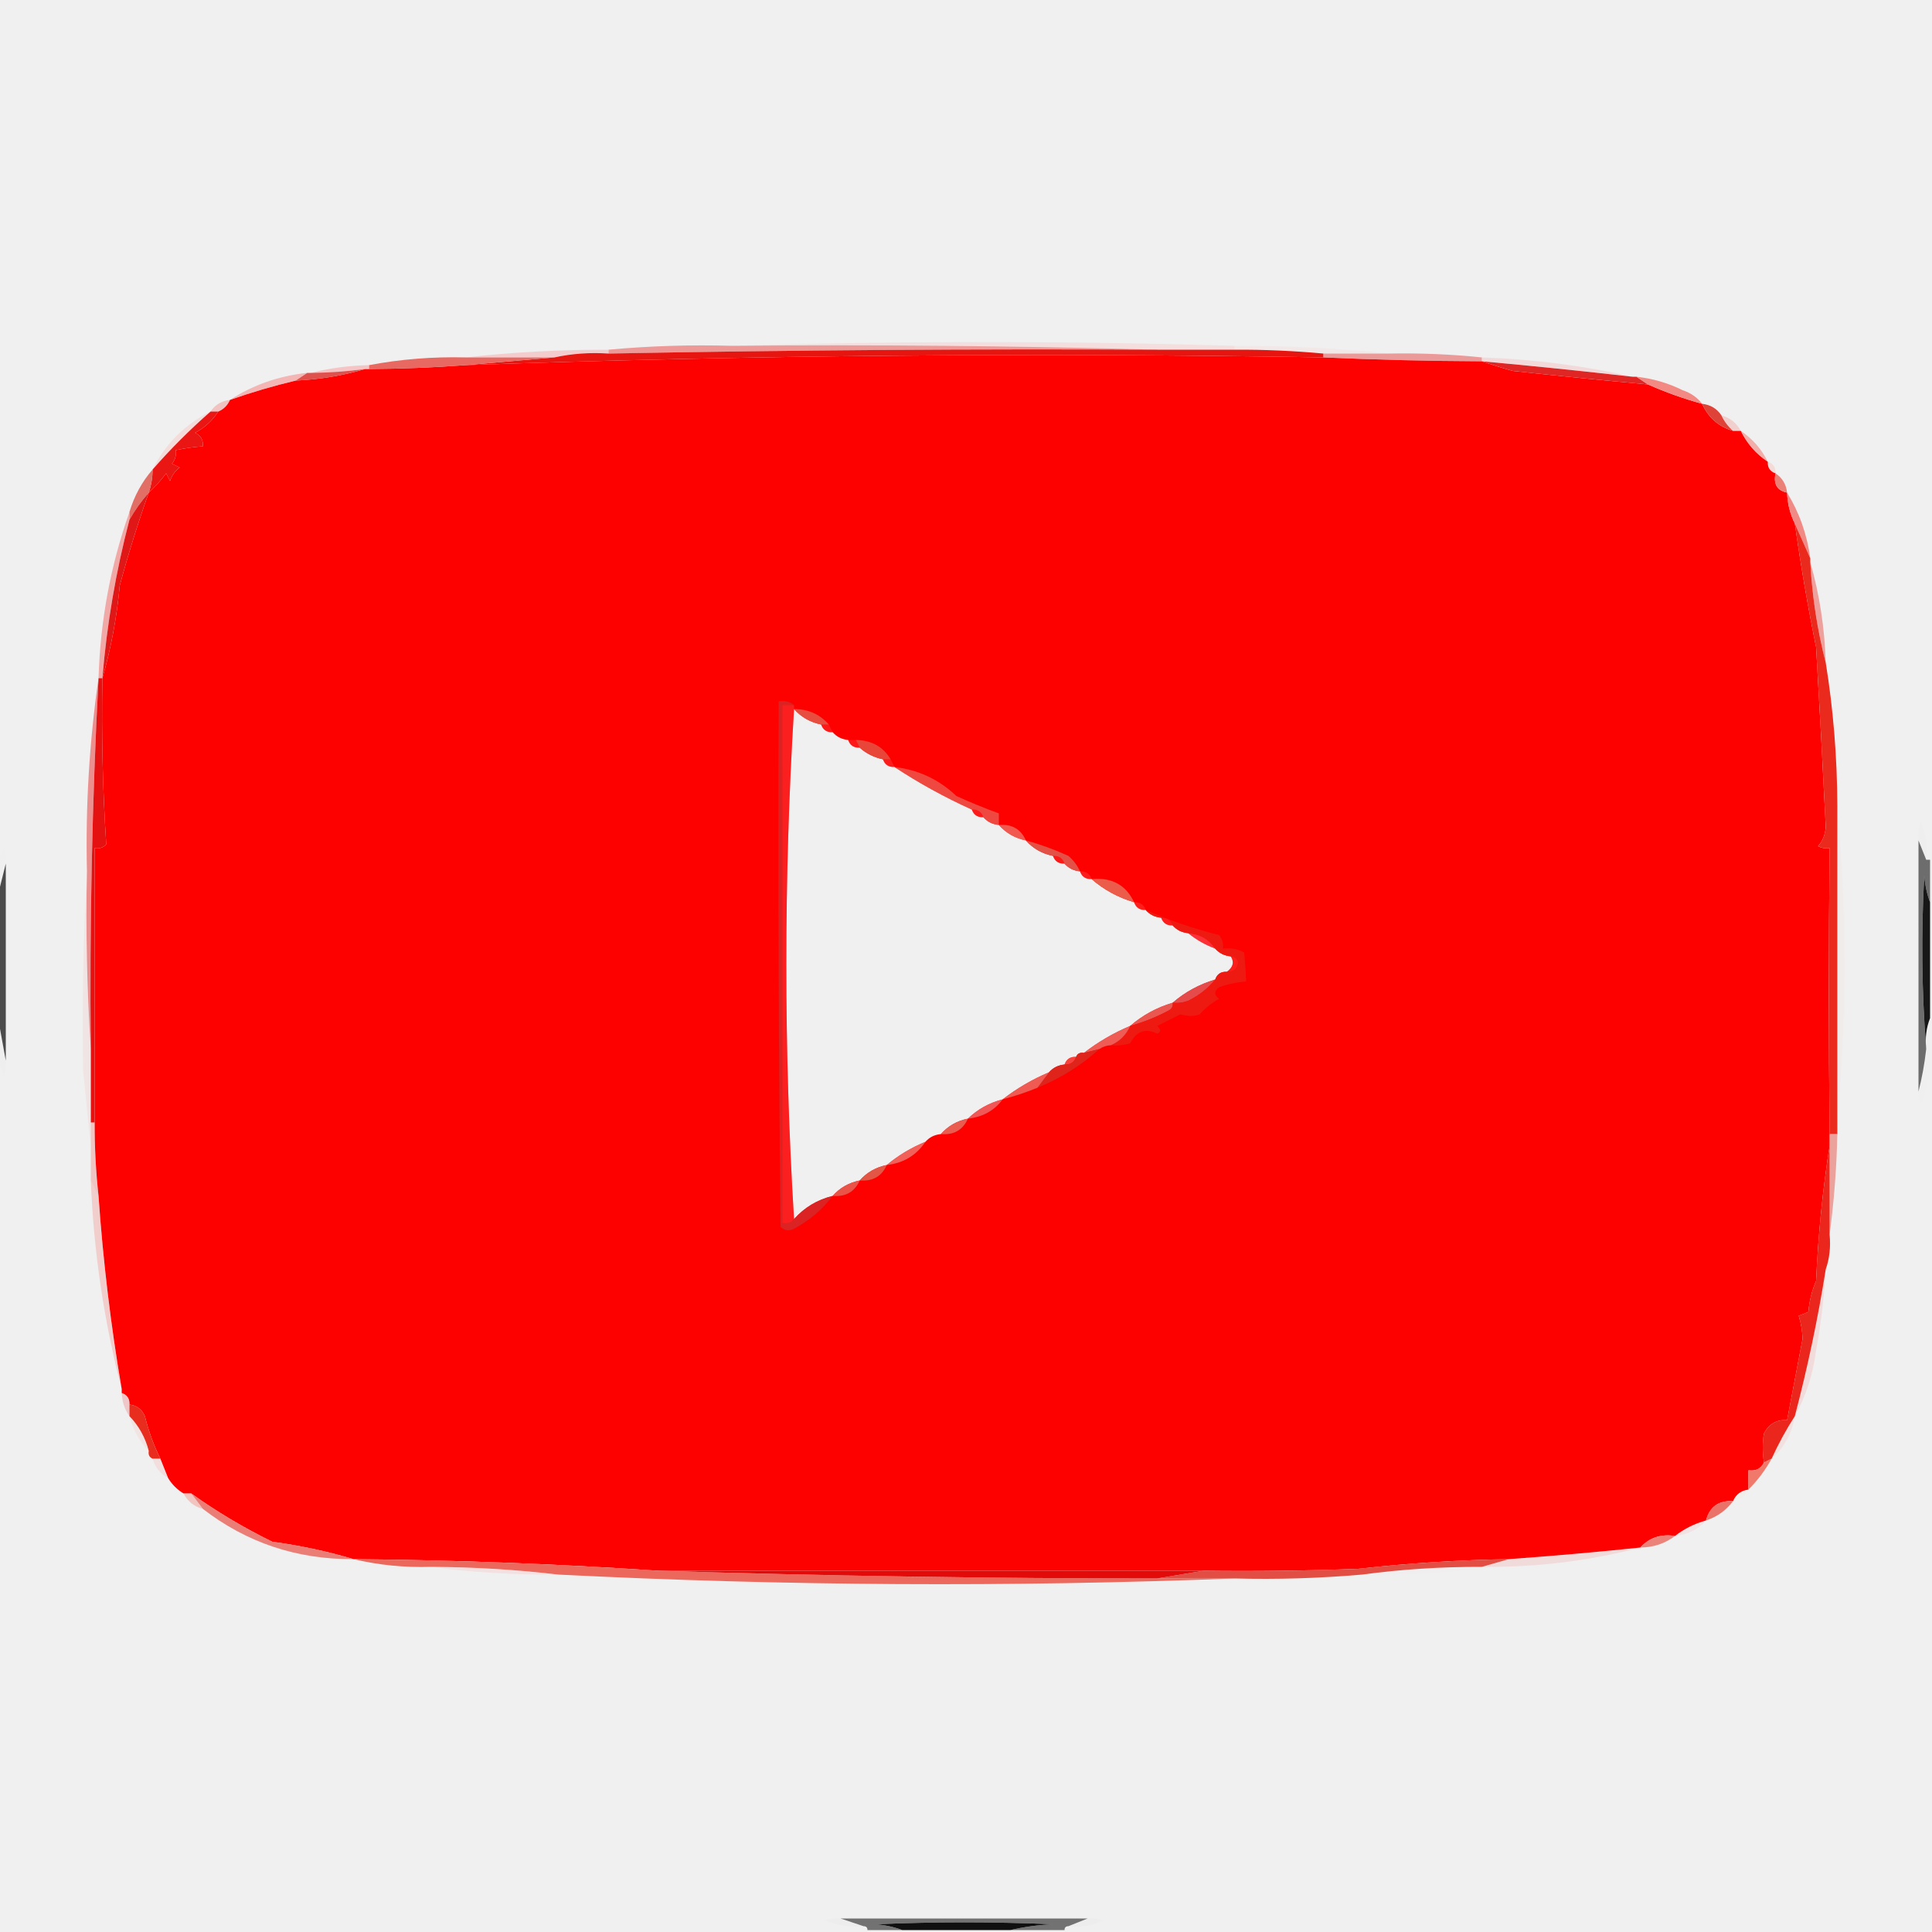
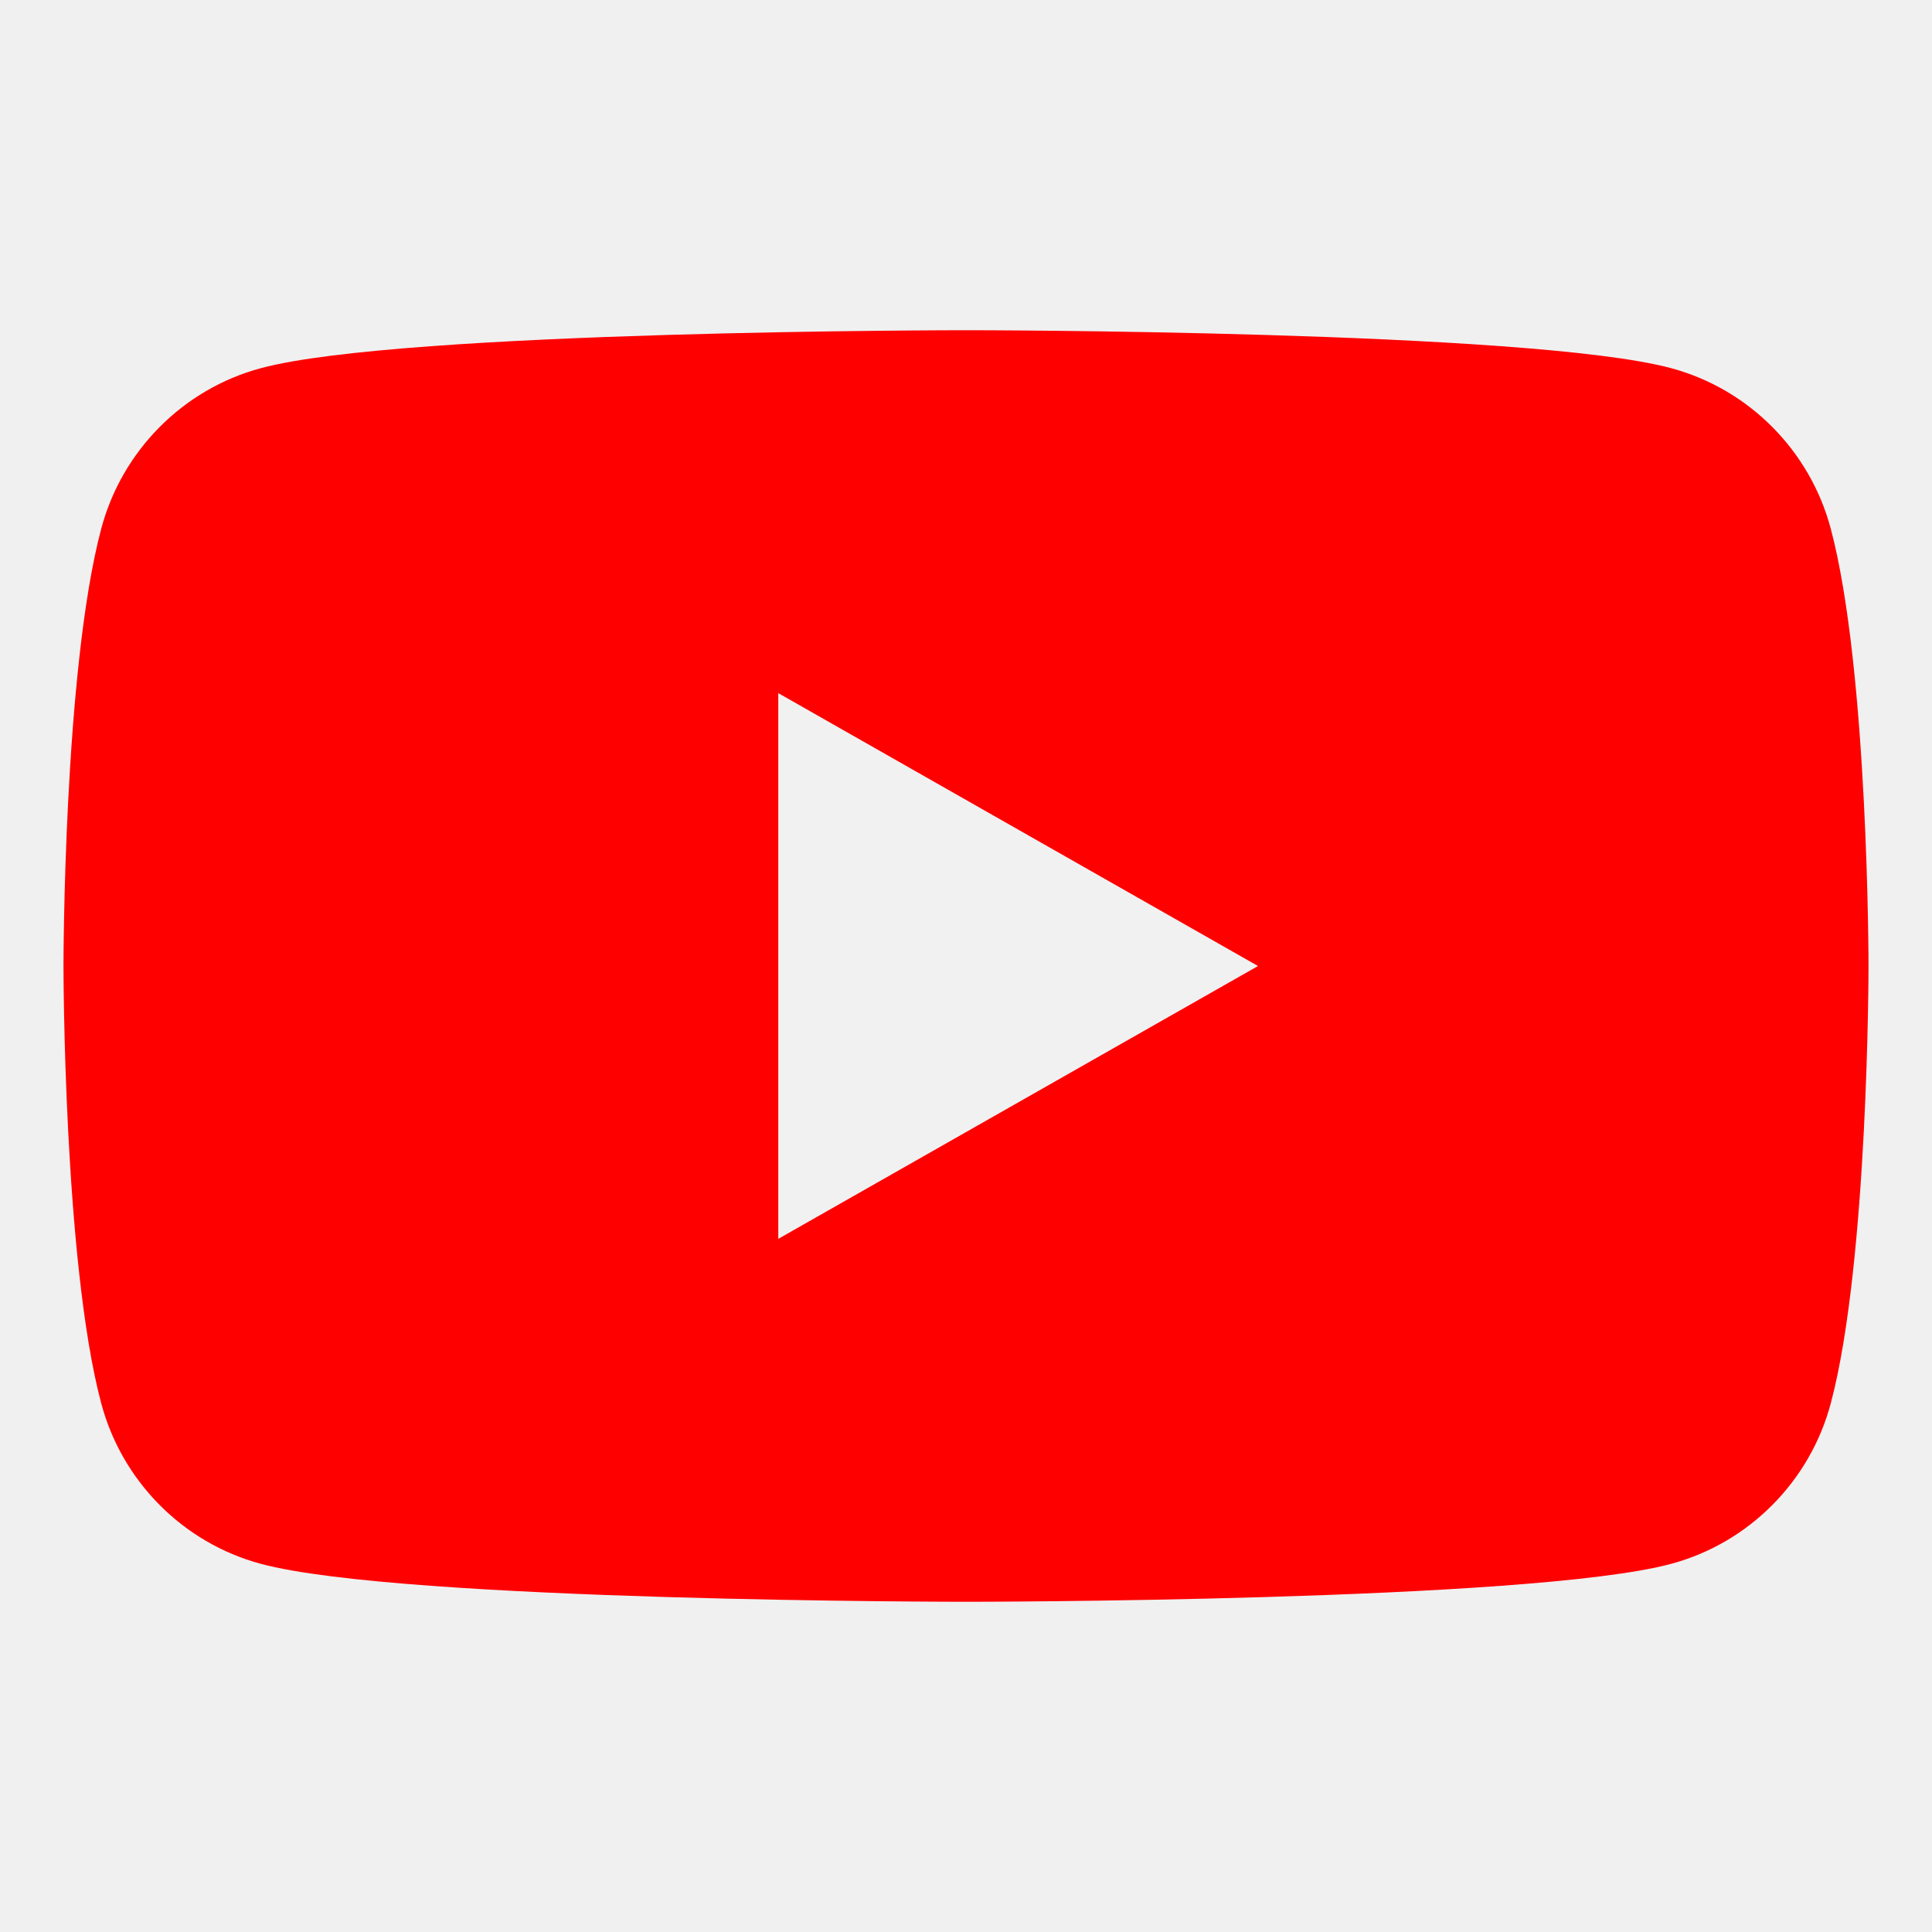
- <svg xmlns="http://www.w3.org/2000/svg" version="1.1" width="500px" height="500px" style="shape-rendering:geometricPrecision; text-rendering:geometricPrecision; image-rendering:optimizeQuality; fill-rule:evenodd; clip-rule:evenodd">
-   <g>
-     <path style="opacity:0.243" fill="#fda5a6" d="M 189.5,89.5 C 232.675,88.22 276.008,88.22 319.5,89.5C 319.5,89.833 319.5,90.167 319.5,90.5C 312.833,90.5 306.167,90.5 299.5,90.5C 263.004,89.501 226.337,89.168 189.5,89.5 Z" />
-   </g>
-   <g>
-     <path style="opacity:0.651" fill="#e96a68" d="M 189.5,89.5 C 226.337,89.168 263.004,89.501 299.5,90.5C 252.16,90.263 204.826,90.597 157.5,91.5C 157.5,91.167 157.5,90.833 157.5,90.5C 168.085,89.524 178.752,89.191 189.5,89.5 Z" />
-   </g>
-   <g>
-     <path style="opacity:0.139" fill="#fdb7b7" d="M 319.5,90.5 C 319.5,90.167 319.5,89.833 319.5,89.5C 333.024,89.445 346.357,90.112 359.5,91.5C 353.833,91.5 348.167,91.5 342.5,91.5C 334.854,90.793 327.187,90.46 319.5,90.5 Z" />
-   </g>
-   <g>
-     <path style="opacity:0.365" fill="#f99294" d="M 157.5,90.5 C 157.5,90.833 157.5,91.167 157.5,91.5C 152.637,91.18 147.97,91.514 143.5,92.5C 135.833,92.5 128.167,92.5 120.5,92.5C 132.643,91.141 144.976,90.475 157.5,90.5 Z" />
-   </g>
-   <g>
-     <path style="opacity:1" fill="#e71510" d="M 299.5,90.5 C 306.167,90.5 312.833,90.5 319.5,90.5C 327.187,90.46 334.854,90.793 342.5,91.5C 342.5,91.833 342.5,92.167 342.5,92.5C 268.556,91.239 194.556,91.905 120.5,94.5C 128.167,93.833 135.833,93.167 143.5,92.5C 147.97,91.514 152.637,91.18 157.5,91.5C 204.826,90.597 252.16,90.263 299.5,90.5 Z" />
-   </g>
-   <g>
-     <path style="opacity:1" fill="#fd0000" d="M 342.5,92.5 C 356.158,93.115 369.825,93.448 383.5,93.5C 386.023,94.384 388.69,95.218 391.5,96C 403.144,97.267 414.811,98.434 426.5,99.5C 431.004,101.5 435.671,103.167 440.5,104.5C 442.115,108.09 444.781,110.424 448.5,111.5C 449.167,111.5 449.833,111.5 450.5,111.5C 452.094,114.764 454.427,117.431 457.5,119.5C 457.427,121.027 458.094,122.027 459.5,122.5C 458.916,125.285 459.916,126.952 462.5,127.5C 462.584,130.327 463.25,132.994 464.5,135.5C 466.006,146.215 467.839,156.882 470,167.5C 470.907,182.999 471.741,198.499 472.5,214C 472.371,215.981 471.704,217.647 470.5,219C 471.448,219.483 472.448,219.649 473.5,219.5C 473.244,244.409 473.244,269.076 473.5,293.5C 473.5,294.5 473.5,295.5 473.5,296.5C 471.693,307.943 470.526,319.609 470,331.5C 468.908,334.044 468.241,336.711 468,339.5C 467.08,339.93 466.247,340.264 465.5,340.5C 466.095,342.44 466.428,344.44 466.5,346.5C 465.167,353.551 463.834,360.551 462.5,367.5C 459.763,367.37 457.763,368.536 456.5,371C 456.101,373.337 456.101,375.837 456.5,378.5C 455.713,380.104 454.38,380.771 452.5,380.5C 452.5,382.167 452.5,383.833 452.5,385.5C 450.596,385.738 449.262,386.738 448.5,388.5C 444.79,388.266 442.456,389.933 441.5,393.5C 438.515,394.326 435.849,395.659 433.5,397.5C 429.845,396.925 426.845,397.925 424.5,400.5C 413.181,401.689 401.848,402.689 390.5,403.5C 377.46,403.711 364.46,404.544 351.5,406C 338.171,406.5 324.837,406.667 311.5,406.5C 264.5,406.5 217.5,406.5 170.5,406.5C 144.238,404.731 117.904,403.731 91.5,403.5C 84.718,401.471 77.718,399.971 70.5,399C 63.073,395.376 56.073,391.209 49.5,386.5C 48.833,386.5 48.167,386.5 47.5,386.5C 45.833,385.5 44.5,384.167 43.5,382.5C 42.833,380.833 42.167,379.167 41.5,377.5C 39.778,374.004 38.445,370.337 37.5,366.5C 36.717,364.712 35.384,363.712 33.5,363.5C 33.573,361.973 32.906,360.973 31.5,360.5C 31.5,360.167 31.5,359.833 31.5,359.5C 28.674,343.033 26.674,326.366 25.5,309.5C 24.81,303.19 24.476,296.857 24.5,290.5C 24.5,266.833 24.5,243.167 24.5,219.5C 25.675,219.719 26.675,219.386 27.5,218.5C 26.576,204.431 26.242,190.098 26.5,175.5C 28.735,167.774 30.235,159.774 31,151.5C 33.182,143.436 35.682,135.436 38.5,127.5C 40.083,126.064 41.583,124.398 43,122.5C 43.333,123.167 43.667,123.833 44,124.5C 44.465,123.069 45.299,121.903 46.5,121C 45.833,120.667 45.167,120.333 44.5,120C 45.337,118.989 45.67,117.822 45.5,116.5C 47.806,116.007 50.139,115.674 52.5,115.5C 52.64,113.876 51.973,112.71 50.5,112C 52.996,110.669 54.996,108.836 56.5,106.5C 57.9,105.9 58.9,104.9 59.5,103.5C 65.093,101.534 70.76,99.867 76.5,98.5C 82.763,98.214 88.763,97.214 94.5,95.5C 94.833,95.5 95.167,95.5 95.5,95.5C 103.848,95.457 112.181,95.124 120.5,94.5C 194.556,91.905 268.556,91.239 342.5,92.5 Z M 205.5,183.5 C 207.336,185.588 209.669,186.921 212.5,187.5C 212.973,188.906 213.973,189.573 215.5,189.5C 216.514,190.674 217.847,191.34 219.5,191.5C 219.973,192.906 220.973,193.573 222.5,193.5C 224.181,195.008 226.181,196.008 228.5,196.5C 228.973,197.906 229.973,198.573 231.5,198.5C 237.838,202.671 244.504,206.337 251.5,209.5C 251.973,210.906 252.973,211.573 254.5,211.5C 255.514,212.674 256.847,213.34 258.5,213.5C 260.336,215.588 262.669,216.921 265.5,217.5C 267.336,219.588 269.669,220.921 272.5,221.5C 272.973,222.906 273.973,223.573 275.5,223.5C 276.514,224.674 277.847,225.34 279.5,225.5C 279.973,226.906 280.973,227.573 282.5,227.5C 285.678,230.258 289.345,232.258 293.5,233.5C 293.973,234.906 294.973,235.573 296.5,235.5C 297.514,236.674 298.847,237.34 300.5,237.5C 300.973,238.906 301.973,239.573 303.5,239.5C 304.514,240.674 305.847,241.34 307.5,241.5C 309.566,243.199 311.9,244.532 314.5,245.5C 315.514,246.674 316.847,247.34 318.5,247.5C 319.471,248.962 319.138,250.295 317.5,251.5C 315.973,251.427 314.973,252.094 314.5,253.5C 310.345,254.742 306.678,256.742 303.5,259.5C 299.345,260.742 295.678,262.742 292.5,265.5C 288.164,267.332 284.164,269.665 280.5,272.5C 279.508,272.328 278.842,272.662 278.5,273.5C 276.973,273.427 275.973,274.094 275.5,275.5C 273.847,275.66 272.514,276.326 271.5,277.5C 267.164,279.332 263.164,281.665 259.5,284.5C 256.008,285.41 253.008,287.076 250.5,289.5C 247.669,290.079 245.336,291.412 243.5,293.5C 241.847,293.66 240.514,294.326 239.5,295.5C 235.827,297 232.494,299 229.5,301.5C 226.669,302.079 224.336,303.412 222.5,305.5C 219.669,306.079 217.336,307.412 215.5,309.5C 211.495,310.498 208.161,312.498 205.5,315.5C 204.167,293.844 203.5,271.844 203.5,249.5C 203.5,227.156 204.167,205.156 205.5,183.5 Z" />
-   </g>
-   <g>
-     <path style="opacity:0.631" fill="#e76865" d="M 342.5,92.5 C 342.5,92.167 342.5,91.833 342.5,91.5C 348.167,91.5 353.833,91.5 359.5,91.5C 367.529,91.344 375.529,91.677 383.5,92.5C 383.5,92.833 383.5,93.167 383.5,93.5C 369.825,93.448 356.158,93.115 342.5,92.5 Z" />
-   </g>
-   <g>
-     <path style="opacity:0.91" fill="#e75b52" d="M 120.5,92.5 C 128.167,92.5 135.833,92.5 143.5,92.5C 135.833,93.167 128.167,93.833 120.5,94.5C 112.181,95.124 103.848,95.457 95.5,95.5C 95.5,95.167 95.5,94.833 95.5,94.5C 103.616,92.957 111.95,92.29 120.5,92.5 Z" />
-   </g>
-   <g>
-     <path style="opacity:0.502" fill="#fa9999" d="M 95.5,94.5 C 95.5,94.833 95.5,95.167 95.5,95.5C 95.167,95.5 94.833,95.5 94.5,95.5C 89.859,96.127 85.192,96.46 80.5,96.5C 85.29,95.275 90.29,94.608 95.5,94.5 Z" />
-   </g>
-   <g>
-     <path style="opacity:1" fill="#df2624" d="M 383.5,93.5 C 396.516,94.687 409.516,96.02 422.5,97.5C 422.833,97.5 423.167,97.5 423.5,97.5C 424.5,98.167 425.5,98.833 426.5,99.5C 414.811,98.434 403.144,97.267 391.5,96C 388.69,95.218 386.023,94.384 383.5,93.5 Z" />
-   </g>
-   <g>
-     <path style="opacity:0.282" fill="#fba2a2" d="M 383.5,93.5 C 383.5,93.167 383.5,92.833 383.5,92.5C 396.793,92.953 409.793,94.62 422.5,97.5C 409.516,96.02 396.516,94.687 383.5,93.5 Z" />
-   </g>
-   <g>
-     <path style="opacity:0.867" fill="#dc3834" d="M 94.5,95.5 C 88.763,97.214 82.763,98.214 76.5,98.5C 77.5,97.833 78.5,97.167 79.5,96.5C 79.833,96.5 80.167,96.5 80.5,96.5C 85.192,96.46 89.859,96.127 94.5,95.5 Z" />
-   </g>
-   <g>
-     <path style="opacity:0.58" fill="#f48b8a" d="M 79.5,96.5 C 78.5,97.167 77.5,97.833 76.5,98.5C 70.76,99.867 65.093,101.534 59.5,103.5C 65.495,99.611 72.162,97.278 79.5,96.5 Z" />
-   </g>
-   <g>
-     <path style="opacity:0.973" fill="#f28680" d="M 423.5,97.5 C 427.693,97.953 431.693,99.119 435.5,101C 437.584,101.697 439.251,102.864 440.5,104.5C 435.671,103.167 431.004,101.5 426.5,99.5C 425.5,98.833 424.5,98.167 423.5,97.5 Z" />
-   </g>
-   <g>
-     <path style="opacity:0.412" fill="#f0847b" d="M 59.5,103.5 C 58.9,104.9 57.9,105.9 56.5,106.5C 55.833,106.5 55.167,106.5 54.5,106.5C 55.659,104.75 57.326,103.75 59.5,103.5 Z" />
-   </g>
-   <g>
-     <path style="opacity:1" fill="#df4236" d="M 440.5,104.5 C 442.674,104.75 444.341,105.75 445.5,107.5C 446.211,109.03 447.211,110.363 448.5,111.5C 444.781,110.424 442.115,108.09 440.5,104.5 Z" />
-   </g>
-   <g>
-     <path style="opacity:0.353" fill="#f1948d" d="M 445.5,107.5 C 447.754,108.124 449.421,109.457 450.5,111.5C 449.833,111.5 449.167,111.5 448.5,111.5C 447.211,110.363 446.211,109.03 445.5,107.5 Z" />
-   </g>
-   <g>
-     <path style="opacity:0.259" fill="#faa29b" d="M 54.5,106.5 C 49.167,111.167 44.167,116.167 39.5,121.5C 42.833,114.833 47.833,109.833 54.5,106.5 Z" />
-   </g>
-   <g>
-     <path style="opacity:1" fill="#ea1613" d="M 54.5,106.5 C 55.167,106.5 55.833,106.5 56.5,106.5C 54.996,108.836 52.996,110.669 50.5,112C 51.973,112.71 52.64,113.876 52.5,115.5C 50.139,115.674 47.806,116.007 45.5,116.5C 45.67,117.822 45.337,118.989 44.5,120C 45.167,120.333 45.833,120.667 46.5,121C 45.299,121.903 44.465,123.069 44,124.5C 43.667,123.833 43.333,123.167 43,122.5C 41.583,124.398 40.083,126.064 38.5,127.5C 39.15,125.565 39.483,123.565 39.5,121.5C 44.167,116.167 49.167,111.167 54.5,106.5 Z" />
-   </g>
-   <g>
-     <path style="opacity:0.647" fill="#f48983" d="M 450.5,111.5 C 453.573,113.569 455.906,116.236 457.5,119.5C 454.427,117.431 452.094,114.764 450.5,111.5 Z" />
-   </g>
-   <g>
-     <path style="opacity:0.247" fill="#fa9a8a" d="M 457.5,119.5 C 458.906,119.973 459.573,120.973 459.5,122.5C 458.094,122.027 457.427,121.027 457.5,119.5 Z" />
-   </g>
-   <g>
-     <path style="opacity:0.816" fill="#ea685b" d="M 459.5,122.5 C 461.25,123.659 462.25,125.326 462.5,127.5C 459.916,126.952 458.916,125.285 459.5,122.5 Z" />
-   </g>
-   <g>
-     <path style="opacity:0.871" fill="#df5c51" d="M 39.5,121.5 C 39.483,123.565 39.15,125.565 38.5,127.5C 36.588,129.657 34.921,131.991 33.5,134.5C 33.5,133.833 33.5,133.167 33.5,132.5C 34.742,128.345 36.742,124.678 39.5,121.5 Z" />
-   </g>
-   <g>
-     <path style="opacity:0.855" fill="#f17873" d="M 462.5,127.5 C 465.668,132.667 467.668,138.334 468.5,144.5C 467.167,141.5 465.833,138.5 464.5,135.5C 463.25,132.994 462.584,130.327 462.5,127.5 Z" />
-   </g>
-   <g>
-     <path style="opacity:0.69" fill="#f28988" d="M 33.5,132.5 C 33.5,133.167 33.5,133.833 33.5,134.5C 29.986,147.917 27.653,161.583 26.5,175.5C 26.167,175.5 25.833,175.5 25.5,175.5C 25.953,160.626 28.619,146.292 33.5,132.5 Z" />
-   </g>
-   <g>
-     <path style="opacity:1" fill="#e01717" d="M 38.5,127.5 C 35.682,135.436 33.182,143.436 31,151.5C 30.235,159.774 28.735,167.774 26.5,175.5C 27.653,161.583 29.986,147.917 33.5,134.5C 34.921,131.991 36.588,129.657 38.5,127.5 Z" />
-   </g>
-   <g>
-     <path style="opacity:0.659" fill="#eb7670" d="M 468.5,145.5 C 470.894,153.873 472.227,162.54 472.5,171.5C 470.322,163.091 468.989,154.424 468.5,145.5 Z" />
-   </g>
-   <g>
-     <path style="opacity:0.843" fill="#e25c4c" d="M 205.5,183.5 C 209.165,183.502 212.165,184.835 214.5,187.5C 213.833,187.5 213.167,187.5 212.5,187.5C 209.669,186.921 207.336,185.588 205.5,183.5 Z" />
-   </g>
-   <g>
-     <path style="opacity:0.129" fill="#fdc0b6" d="M 212.5,187.5 C 213.167,187.5 213.833,187.5 214.5,187.5C 214.833,188.167 215.167,188.833 215.5,189.5C 213.973,189.573 212.973,188.906 212.5,187.5 Z" />
-   </g>
-   <g>
-     <path style="opacity:0.725" fill="#e96c69" d="M 25.5,175.5 C 23.834,207.473 23.167,239.473 23.5,271.5C 22.504,256.342 22.171,241.009 22.5,225.5C 22.109,208.769 23.109,192.102 25.5,175.5 Z" />
-   </g>
-   <g>
-     <path style="opacity:0.125" fill="#ffbab7" d="M 219.5,191.5 C 220.167,191.5 220.833,191.5 221.5,191.5C 221.833,192.167 222.167,192.833 222.5,193.5C 220.973,193.573 219.973,192.906 219.5,191.5 Z" />
-   </g>
-   <g>
-     <path style="opacity:1" fill="#e84638" d="M 221.5,191.5 C 225.544,191.568 228.544,193.234 230.5,196.5C 229.833,196.5 229.167,196.5 228.5,196.5C 226.181,196.008 224.181,195.008 222.5,193.5C 222.167,192.833 221.833,192.167 221.5,191.5 Z" />
-   </g>
-   <g>
-     <path style="opacity:0.165" fill="#fdaba9" d="M 228.5,196.5 C 229.167,196.5 229.833,196.5 230.5,196.5C 230.833,197.167 231.167,197.833 231.5,198.5C 229.973,198.573 228.973,197.906 228.5,196.5 Z" />
-   </g>
-   <g>
-     <path style="opacity:0.757" fill="#ea5f55" d="M 231.5,198.5 C 237.647,199.205 242.981,201.705 247.5,206C 251.15,207.656 254.816,209.156 258.5,210.5C 258.5,211.5 258.5,212.5 258.5,213.5C 256.847,213.34 255.514,212.674 254.5,211.5C 254.027,210.094 253.027,209.427 251.5,209.5C 244.504,206.337 237.838,202.671 231.5,198.5 Z" />
-   </g>
-   <g>
-     <path style="opacity:0.884" fill="#d52726" d="M 205.5,182.5 C 204.5,182.5 203.5,182.5 202.5,182.5C 202.5,227.167 202.5,271.833 202.5,316.5C 203.791,316.737 204.791,316.404 205.5,315.5C 208.161,312.498 211.495,310.498 215.5,309.5C 212.868,313.008 209.534,315.842 205.5,318C 204.216,318.684 203.049,318.517 202,317.5C 201.5,272.168 201.333,226.835 201.5,181.5C 203.099,181.232 204.432,181.566 205.5,182.5 Z" />
-   </g>
-   <g>
-     <path style="opacity:0.149" fill="#fdafac" d="M 251.5,209.5 C 253.027,209.427 254.027,210.094 254.5,211.5C 252.973,211.573 251.973,210.906 251.5,209.5 Z" />
-   </g>
-   <g>
-     <path style="opacity:0.757" fill="#eb746a" d="M 258.5,213.5 C 261.857,213.216 264.191,214.549 265.5,217.5C 262.669,216.921 260.336,215.588 258.5,213.5 Z" />
-   </g>
-   <g>
-     <path style="opacity:0.063" fill="#d4d4d4" d="M 498.5,222.5 C 497.833,220.833 497.167,219.167 496.5,217.5C 496.34,215.801 496.506,214.134 497,212.5C 498.405,215.619 498.905,218.952 498.5,222.5 Z" />
-   </g>
-   <g>
-     <path style="opacity:1" fill="#e35046" d="M 265.5,217.5 C 269.203,218.508 272.87,219.842 276.5,221.5C 277.826,222.642 278.826,223.976 279.5,225.5C 277.847,225.34 276.514,224.674 275.5,223.5C 275.027,222.094 274.027,221.427 272.5,221.5C 269.669,220.921 267.336,219.588 265.5,217.5 Z" />
-   </g>
-   <g>
-     <path style="opacity:0.149" fill="#fba39c" d="M 272.5,221.5 C 274.027,221.427 275.027,222.094 275.5,223.5C 273.973,223.573 272.973,222.906 272.5,221.5 Z" />
-   </g>
-   <g>
-     <path style="opacity:0.746" fill="#414141" d="M 496.5,217.5 C 497.167,219.167 497.833,220.833 498.5,222.5C 498.833,222.5 499.167,222.5 499.5,222.5C 499.5,226.167 499.5,229.833 499.5,233.5C 498.686,231.369 498.186,229.036 498,226.5C 497.172,241.672 497.339,256.672 498.5,271.5C 498.069,275.337 497.402,279.003 496.5,282.5C 496.5,260.833 496.5,239.167 496.5,217.5 Z" />
-   </g>
-   <g>
-     <path style="opacity:0.047" fill="#dfdfdf" d="M 1.5,223.5 C 0.833,226.167 0.167,228.833 -0.5,231.5C -0.5,228.167 -0.5,224.833 -0.5,221.5C 0.222,221.082 0.722,220.416 1,219.5C 1.49,220.793 1.657,222.127 1.5,223.5 Z" />
-   </g>
-   <g>
-     <path style="opacity:0.169" fill="#fba6a3" d="M 279.5,225.5 C 281.027,225.427 282.027,226.094 282.5,227.5C 280.973,227.573 279.973,226.906 279.5,225.5 Z" />
-   </g>
-   <g>
-     <path style="opacity:0.238" fill="#fa8486" d="M 205.5,182.5 C 205.5,182.833 205.5,183.167 205.5,183.5C 204.167,205.156 203.5,227.156 203.5,249.5C 203.5,271.844 204.167,293.844 205.5,315.5C 204.791,316.404 203.791,316.737 202.5,316.5C 202.5,271.833 202.5,227.167 202.5,182.5C 203.5,182.5 204.5,182.5 205.5,182.5 Z" />
-   </g>
-   <g>
-     <path style="opacity:1" fill="#ec5c4b" d="M 282.5,227.5 C 287.732,227.018 291.399,229.018 293.5,233.5C 289.345,232.258 285.678,230.258 282.5,227.5 Z" />
-   </g>
-   <g>
-     <path style="opacity:0.991" fill="#151515" d="M 499.5,233.5 C 499.5,243.5 499.5,253.5 499.5,263.5C 498.527,265.948 498.194,268.615 498.5,271.5C 497.339,256.672 497.172,241.672 498,226.5C 498.186,229.036 498.686,231.369 499.5,233.5 Z" />
-   </g>
-   <g>
-     <path style="opacity:1" fill="#eb2a1e" d="M 464.5,135.5 C 465.833,138.5 467.167,141.5 468.5,144.5C 468.5,144.833 468.5,145.167 468.5,145.5C 468.989,154.424 470.322,163.091 472.5,171.5C 474.458,183.609 475.458,195.942 475.5,208.5C 475.5,235.833 475.5,263.167 475.5,290.5C 475.5,291.5 475.5,292.5 475.5,293.5C 474.833,293.5 474.167,293.5 473.5,293.5C 473.244,269.076 473.244,244.409 473.5,219.5C 472.448,219.649 471.448,219.483 470.5,219C 471.704,217.647 472.371,215.981 472.5,214C 471.741,198.499 470.907,182.999 470,167.5C 467.839,156.882 466.006,146.215 464.5,135.5 Z" />
-   </g>
-   <g>
-     <path style="opacity:0.153" fill="#febeac" d="M 293.5,233.5 C 295.027,233.427 296.027,234.094 296.5,235.5C 294.973,235.573 293.973,234.906 293.5,233.5 Z" />
-   </g>
-   <g>
-     <path style="opacity:0.161" fill="#ffb4b5" d="M 300.5,237.5 C 302.027,237.427 303.027,238.094 303.5,239.5C 301.973,239.573 300.973,238.906 300.5,237.5 Z" />
-   </g>
-   <g>
-     <path style="opacity:1" fill="#e51110" d="M 25.5,175.5 C 25.833,175.5 26.167,175.5 26.5,175.5C 26.242,190.098 26.576,204.431 27.5,218.5C 26.675,219.386 25.675,219.719 24.5,219.5C 24.5,243.167 24.5,266.833 24.5,290.5C 24.167,290.5 23.833,290.5 23.5,290.5C 23.5,284.167 23.5,277.833 23.5,271.5C 23.167,239.473 23.834,207.473 25.5,175.5 Z" />
-   </g>
-   <g>
-     <path style="opacity:0.147" fill="#f79ea1" d="M 22.5,225.5 C 22.171,241.009 22.504,256.342 23.5,271.5C 23.5,277.833 23.5,284.167 23.5,290.5C 23.5,292.5 23.5,294.5 23.5,296.5C 22.816,290.099 22.149,283.599 21.5,277C 21.213,259.784 21.546,242.617 22.5,225.5 Z" />
-   </g>
-   <g>
-     <path style="opacity:0.373" fill="#f78394" d="M 307.5,241.5 C 310.546,241.725 312.879,243.058 314.5,245.5C 311.9,244.532 309.566,243.199 307.5,241.5 Z" />
-   </g>
-   <g>
-     <path style="opacity:0.812" fill="#252525" d="M 1.5,223.5 C 1.5,240.5 1.5,257.5 1.5,274.5C 0.833,270.833 0.167,267.167 -0.5,263.5C -0.5,252.833 -0.5,242.167 -0.5,231.5C 0.167,228.833 0.833,226.167 1.5,223.5 Z" />
-   </g>
-   <g>
-     <path style="opacity:0.184" fill="#fba28d" d="M 318.5,247.5 C 319.497,247.47 320.164,247.97 320.5,249C 320.252,250.749 319.252,251.582 317.5,251.5C 319.138,250.295 319.471,248.962 318.5,247.5 Z" />
-   </g>
-   <g>
-     <path style="opacity:0.918" fill="#e35150" d="M 314.5,253.5 C 312.669,255.776 310.336,257.609 307.5,259C 306.207,259.49 304.873,259.657 303.5,259.5C 306.678,256.742 310.345,254.742 314.5,253.5 Z" />
-   </g>
-   <g>
-     <path style="opacity:0.812" fill="#e56b63" d="M 303.5,259.5 C 303.631,260.376 303.298,261.043 302.5,261.5C 299.268,263.223 295.935,264.556 292.5,265.5C 295.678,262.742 299.345,260.742 303.5,259.5 Z" />
-   </g>
-   <g>
-     <path style="opacity:1" fill="#ee1a12" d="M 296.5,235.5 C 302.498,238.142 308.832,240.308 315.5,242C 316.337,243.011 316.67,244.178 316.5,245.5C 318.467,245.261 320.301,245.594 322,246.5C 322.254,249.195 322.421,251.695 322.5,254C 320.1,254.186 317.766,254.686 315.5,255.5C 314.167,256.5 314.167,257.5 315.5,258.5C 313.565,259.563 311.899,260.897 310.5,262.5C 309.031,263.064 307.365,263.064 305.5,262.5C 303.5,263.5 301.5,264.5 299.5,265.5C 300.506,266.396 300.506,267.062 299.5,267.5C 296.42,266.034 294.086,266.867 292.5,270C 290.866,270.494 289.199,270.66 287.5,270.5C 289.79,269.51 291.456,267.843 292.5,265.5C 295.935,264.556 299.268,263.223 302.5,261.5C 303.298,261.043 303.631,260.376 303.5,259.5C 304.873,259.657 306.207,259.49 307.5,259C 310.336,257.609 312.669,255.776 314.5,253.5C 314.973,252.094 315.973,251.427 317.5,251.5C 319.252,251.582 320.252,250.749 320.5,249C 320.164,247.97 319.497,247.47 318.5,247.5C 316.847,247.34 315.514,246.674 314.5,245.5C 312.879,243.058 310.546,241.725 307.5,241.5C 305.847,241.34 304.514,240.674 303.5,239.5C 303.027,238.094 302.027,237.427 300.5,237.5C 298.847,237.34 297.514,236.674 296.5,235.5 Z" />
-   </g>
-   <g>
-     <path style="opacity:0.82" fill="#ec6f68" d="M 292.5,265.5 C 291.456,267.843 289.79,269.51 287.5,270.5C 286.391,270.557 285.391,270.89 284.5,271.5C 283.167,271.833 281.833,272.167 280.5,272.5C 284.164,269.665 288.164,267.332 292.5,265.5 Z" />
-   </g>
-   <g>
-     <path style="opacity:0.059" fill="#cecece" d="M -0.5,263.5 C 0.167,267.167 0.833,270.833 1.5,274.5C 1.657,275.873 1.49,277.207 1,278.5C 0.768,277.263 0.268,276.263 -0.5,275.5C -0.5,271.5 -0.5,267.5 -0.5,263.5 Z" />
-   </g>
-   <g>
-     <path style="opacity:0.05" fill="#d3d3d3" d="M 499.5,263.5 C 499.5,268.167 499.5,272.833 499.5,277.5C 498.686,279.631 498.186,281.964 498,284.5C 497.667,284.833 497.333,285.167 497,285.5C 496.517,284.552 496.351,283.552 496.5,282.5C 497.402,279.003 498.069,275.337 498.5,271.5C 498.194,268.615 498.527,265.948 499.5,263.5 Z" />
-   </g>
-   <g>
-     <path style="opacity:0.439" fill="#f19387" d="M 278.5,273.5 C 278.027,274.906 277.027,275.573 275.5,275.5C 275.973,274.094 276.973,273.427 278.5,273.5 Z" />
-   </g>
-   <g>
-     <path style="opacity:1" fill="#df241b" d="M 284.5,271.5 C 279.807,275.738 274.474,279.071 268.5,281.5C 269.5,280.167 270.5,278.833 271.5,277.5C 272.514,276.326 273.847,275.66 275.5,275.5C 277.027,275.573 278.027,274.906 278.5,273.5C 278.842,272.662 279.508,272.328 280.5,272.5C 281.833,272.167 283.167,271.833 284.5,271.5 Z" />
-   </g>
-   <g>
-     <path style="opacity:0.066" fill="#f6afad" d="M 475.5,208.5 C 478.019,235.836 478.019,263.169 475.5,290.5C 475.5,263.167 475.5,235.833 475.5,208.5 Z" />
-   </g>
-   <g>
-     <path style="opacity:0.82" fill="#eb6f64" d="M 271.5,277.5 C 270.5,278.833 269.5,280.167 268.5,281.5C 265.574,282.698 262.574,283.698 259.5,284.5C 263.164,281.665 267.164,279.332 271.5,277.5 Z" />
-   </g>
-   <g>
-     <path style="opacity:0.784" fill="#eb706f" d="M 259.5,284.5 C 257.349,287.415 254.349,289.082 250.5,289.5C 253.008,287.076 256.008,285.41 259.5,284.5 Z" />
-   </g>
-   <g>
-     <path style="opacity:0.937" fill="#e96155" d="M 250.5,289.5 C 249.191,292.451 246.857,293.784 243.5,293.5C 245.336,291.412 247.669,290.079 250.5,289.5 Z" />
-   </g>
-   <g>
-     <path style="opacity:0.306" fill="#ed615a" d="M 23.5,290.5 C 23.833,290.5 24.167,290.5 24.5,290.5C 24.476,296.857 24.81,303.19 25.5,309.5C 24.833,308.167 24.167,306.833 23.5,305.5C 23.5,302.5 23.5,299.5 23.5,296.5C 23.5,294.5 23.5,292.5 23.5,290.5 Z" />
-   </g>
-   <g>
-     <path style="opacity:0.816" fill="#ee776d" d="M 239.5,295.5 C 237.127,299.023 233.794,301.023 229.5,301.5C 232.494,299 235.827,297 239.5,295.5 Z" />
-   </g>
-   <g>
-     <path style="opacity:0.71" fill="#e88179" d="M 473.5,293.5 C 474.167,293.5 474.833,293.5 475.5,293.5C 475.311,302.352 474.645,311.019 473.5,319.5C 473.5,311.833 473.5,304.167 473.5,296.5C 473.5,295.5 473.5,294.5 473.5,293.5 Z" />
-   </g>
-   <g>
-     <path style="opacity:0.898" fill="#e0604d" d="M 229.5,301.5 C 228.191,304.451 225.857,305.784 222.5,305.5C 224.336,303.412 226.669,302.079 229.5,301.5 Z" />
-   </g>
-   <g>
-     <path style="opacity:0.914" fill="#e85b4f" d="M 222.5,305.5 C 221.191,308.451 218.857,309.784 215.5,309.5C 217.336,307.412 219.669,306.079 222.5,305.5 Z" />
-   </g>
-   <g>
-     <path style="opacity:0.345" fill="#f28b87" d="M 23.5,305.5 C 24.167,306.833 24.833,308.167 25.5,309.5C 26.674,326.366 28.674,343.033 31.5,359.5C 26.907,341.928 24.241,323.928 23.5,305.5 Z" />
-   </g>
-   <g>
-     <path style="opacity:0.212" fill="#f59190" d="M 472.5,328.5 C 472.104,335.544 471.271,342.544 470,349.5C 469.221,355.624 467.388,361.291 464.5,366.5C 467.825,353.851 470.492,341.185 472.5,328.5 Z" />
-   </g>
-   <g>
-     <path style="opacity:0.424" fill="#f19092" d="M 31.5,360.5 C 32.906,360.973 33.573,361.973 33.5,363.5C 33.5,364.5 33.5,365.5 33.5,366.5C 32.262,364.786 31.595,362.786 31.5,360.5 Z" />
-   </g>
-   <g>
-     <path style="opacity:1" fill="#e82d1f" d="M 33.5,363.5 C 35.384,363.712 36.717,364.712 37.5,366.5C 38.445,370.337 39.778,374.004 41.5,377.5C 40.833,377.5 40.167,377.5 39.5,377.5C 38.662,377.158 38.328,376.492 38.5,375.5C 37.59,372.008 35.924,369.008 33.5,366.5C 33.5,365.5 33.5,364.5 33.5,363.5 Z" />
-   </g>
-   <g>
-     <path style="opacity:1" fill="#eb261c" d="M 473.5,296.5 C 473.5,304.167 473.5,311.833 473.5,319.5C 473.81,322.713 473.477,325.713 472.5,328.5C 470.492,341.185 467.825,353.851 464.5,366.5C 462.25,369.999 460.25,373.665 458.5,377.5C 457.833,377.833 457.167,378.167 456.5,378.5C 456.101,375.837 456.101,373.337 456.5,371C 457.763,368.536 459.763,367.37 462.5,367.5C 463.834,360.551 465.167,353.551 466.5,346.5C 466.428,344.44 466.095,342.44 465.5,340.5C 466.247,340.264 467.08,339.93 468,339.5C 468.241,336.711 468.908,334.044 470,331.5C 470.526,319.609 471.693,307.943 473.5,296.5 Z" />
-   </g>
-   <g>
-     <path style="opacity:0.161" fill="#f9a99a" d="M 33.5,366.5 C 35.924,369.008 37.59,372.008 38.5,375.5C 36.076,372.992 34.41,369.992 33.5,366.5 Z" />
-   </g>
-   <g>
-     <path style="opacity:0.161" fill="#f89897" d="M 464.5,366.5 C 463.786,370.933 461.786,374.6 458.5,377.5C 460.25,373.665 462.25,369.999 464.5,366.5 Z" />
-   </g>
-   <g>
-     <path style="opacity:0.227" fill="#faa49e" d="M 39.5,377.5 C 40.167,377.5 40.833,377.5 41.5,377.5C 42.167,379.167 42.833,380.833 43.5,382.5C 41.457,381.421 40.124,379.754 39.5,377.5 Z" />
-   </g>
-   <g>
-     <path style="opacity:0.961" fill="#f07567" d="M 458.5,377.5 C 456.878,380.455 454.878,383.122 452.5,385.5C 452.5,383.833 452.5,382.167 452.5,380.5C 454.38,380.771 455.713,380.104 456.5,378.5C 457.167,378.167 457.833,377.833 458.5,377.5 Z" />
-   </g>
-   <g>
-     <path style="opacity:0.486" fill="#f5968b" d="M 47.5,386.5 C 48.167,386.5 48.833,386.5 49.5,386.5C 50.5,387.833 51.5,389.167 52.5,390.5C 50.251,389.92 48.585,388.587 47.5,386.5 Z" />
-   </g>
-   <g>
-     <path style="opacity:0.071" fill="#ffc5ad" d="M 452.5,385.5 C 451.738,387.262 450.404,388.262 448.5,388.5C 449.262,386.738 450.596,385.738 452.5,385.5 Z" />
-   </g>
-   <g>
-     <path style="opacity:0.925" fill="#e9685d" d="M 448.5,388.5 C 446.704,390.9 444.37,392.567 441.5,393.5C 442.456,389.933 444.79,388.266 448.5,388.5 Z" />
-   </g>
-   <g>
-     <path style="opacity:0.851" fill="#e96a62" d="M 49.5,386.5 C 56.073,391.209 63.073,395.376 70.5,399C 77.718,399.971 84.718,401.471 91.5,403.5C 76.873,403.604 63.873,399.271 52.5,390.5C 51.5,389.167 50.5,387.833 49.5,386.5 Z" />
-   </g>
-   <g>
-     <path style="opacity:0.141" fill="#fb9798" d="M 441.5,393.5 C 439.421,395.873 436.754,397.206 433.5,397.5C 435.849,395.659 438.515,394.326 441.5,393.5 Z" />
-   </g>
-   <g>
-     <path style="opacity:0.875" fill="#eb746a" d="M 433.5,397.5 C 430.916,399.472 427.916,400.472 424.5,400.5C 426.845,397.925 429.845,396.925 433.5,397.5 Z" />
-   </g>
-   <g>
-     <path style="opacity:0.216" fill="#f38e8c" d="M 424.5,400.5 C 412.181,403.736 399.514,405.403 386.5,405.5C 385.5,405.5 384.5,405.5 383.5,405.5C 385.833,404.833 388.167,404.167 390.5,403.5C 401.848,402.689 413.181,401.689 424.5,400.5 Z" />
-   </g>
-   <g>
-     <path style="opacity:1" fill="#ec675c" d="M 91.5,403.5 C 117.904,403.731 144.238,404.731 170.5,406.5C 213.327,407.841 256.327,408.508 299.5,408.5C 306.167,408.5 312.833,408.5 319.5,408.5C 261.306,410.777 202.973,410.444 144.5,407.5C 133.689,406.217 122.689,405.55 111.5,405.5C 104.604,405.706 97.937,405.039 91.5,403.5 Z" />
-   </g>
-   <g>
-     <path style="opacity:0.965" fill="#e1483d" d="M 390.5,403.5 C 388.167,404.167 385.833,404.833 383.5,405.5C 372.971,405.47 362.638,406.137 352.5,407.5C 341.551,408.455 330.551,408.789 319.5,408.5C 312.833,408.5 306.167,408.5 299.5,408.5C 303.5,407.833 307.5,407.167 311.5,406.5C 324.837,406.667 338.171,406.5 351.5,406C 364.46,404.544 377.46,403.711 390.5,403.5 Z" />
-   </g>
-   <g>
-     <path style="opacity:0.243" fill="#fcabb1" d="M 111.5,405.5 C 122.689,405.55 133.689,406.217 144.5,407.5C 133.302,407.601 122.302,406.934 111.5,405.5 Z" />
-   </g>
-   <g>
-     <path style="opacity:1" fill="#e30b09" d="M 170.5,406.5 C 217.5,406.5 264.5,406.5 311.5,406.5C 307.5,407.167 303.5,407.833 299.5,408.5C 256.327,408.508 213.327,407.841 170.5,406.5 Z" />
-   </g>
-   <g>
-     <path style="opacity:0.031" fill="#fdbfba" d="M 383.5,405.5 C 384.5,405.5 385.5,405.5 386.5,405.5C 375.366,406.964 364.032,407.631 352.5,407.5C 362.638,406.137 372.971,405.47 383.5,405.5 Z" />
-   </g>
-   <g>
-     <path style="opacity:0.769" fill="#4c4c4c" d="M 217.5,496.5 C 238.833,496.5 260.167,496.5 281.5,496.5C 279.833,497.167 278.167,497.833 276.5,498.5C 275.833,498.5 275.5,498.833 275.5,499.5C 270.833,499.5 266.167,499.5 261.5,499.5C 264.977,498.677 268.644,498.177 272.5,498C 257.167,497.333 241.833,497.333 226.5,498C 229.036,498.186 231.369,498.686 233.5,499.5C 230.5,499.5 227.5,499.5 224.5,499.5C 224.5,498.833 224.167,498.5 223.5,498.5C 221.5,497.833 219.5,497.167 217.5,496.5 Z" />
-   </g>
-   <g>
-     <path style="opacity:0.073" fill="#c5c5c5" d="M 217.5,496.5 C 219.5,497.167 221.5,497.833 223.5,498.5C 220.022,498.816 216.688,498.316 213.5,497C 214.793,496.51 216.127,496.343 217.5,496.5 Z" />
-   </g>
-   <g>
-     <path style="opacity:0.997" fill="#101010" d="M 261.5,499.5 C 252.167,499.5 242.833,499.5 233.5,499.5C 231.369,498.686 229.036,498.186 226.5,498C 241.833,497.333 257.167,497.333 272.5,498C 268.644,498.177 264.977,498.677 261.5,499.5 Z" />
-   </g>
-   <g>
-     <path style="opacity:0.092" fill="#d4d4d4" d="M 281.5,496.5 C 282.873,496.343 284.207,496.51 285.5,497C 282.722,498.392 279.722,498.892 276.5,498.5C 278.167,497.833 279.833,497.167 281.5,496.5 Z" />
+ <svg xmlns="http://www.w3.org/2000/svg" width="800px" height="800px" viewBox="0 0 100 100" version="1.1" xml:space="preserve">
+   <style type="text/css">
+ 	.st0{fill:#FFFFFF;}
+ 	.st1{fill:#F5BB41;}
+ 	.st2{fill:#2167D1;}
+ 	.st3{fill:#3D84F3;}
+ 	.st4{fill:#4CA853;}
+ 	.st5{fill:#398039;}
+ 	.st6{fill:#D74F3F;}
+ 	.st7{fill:#D43C89;}
+ 	.st8{fill:#B2005F;}
+ 	.st9{fill:none;stroke:#000000;stroke-width:3;stroke-linecap:round;stroke-linejoin:round;stroke-miterlimit:10;}
+ 	
+ 		.st10{fill-rule:evenodd;clip-rule:evenodd;fill:none;stroke:#000000;stroke-width:3;stroke-linecap:round;stroke-linejoin:round;stroke-miterlimit:10;}
+ 	
+ 		.st11{fill-rule:evenodd;clip-rule:evenodd;fill:none;stroke:#040404;stroke-width:3;stroke-linecap:round;stroke-linejoin:round;stroke-miterlimit:10;}
+ 	.st12{fill-rule:evenodd;clip-rule:evenodd;}
+ 	.st13{fill-rule:evenodd;clip-rule:evenodd;fill:#040404;}
+ 	.st14{fill:url(#SVGID_1_);}
+ 	.st15{fill:url(#SVGID_2_);}
+ 	.st16{fill:url(#SVGID_3_);}
+ 	.st17{fill:url(#SVGID_4_);}
+ 	.st18{fill:url(#SVGID_5_);}
+ 	.st19{fill:url(#SVGID_6_);}
+ 	.st20{fill:url(#SVGID_7_);}
+ 	.st21{fill:url(#SVGID_8_);}
+ 	.st22{fill:url(#SVGID_9_);}
+ 	.st23{fill:url(#SVGID_10_);}
+ 	.st24{fill:url(#SVGID_11_);}
+ 	.st25{fill:url(#SVGID_12_);}
+ 	.st26{fill:url(#SVGID_13_);}
+ 	.st27{fill:url(#SVGID_14_);}
+ 	.st28{fill:url(#SVGID_15_);}
+ 	.st29{fill:url(#SVGID_16_);}
+ 	.st30{fill:url(#SVGID_17_);}
+ 	.st31{fill:url(#SVGID_18_);}
+ 	.st32{fill:url(#SVGID_19_);}
+ 	.st33{fill:url(#SVGID_20_);}
+ 	.st34{fill:url(#SVGID_21_);}
+ 	.st35{fill:url(#SVGID_22_);}
+ 	.st36{fill:url(#SVGID_23_);}
+ 	.st37{fill:url(#SVGID_24_);}
+ 	.st38{fill:url(#SVGID_25_);}
+ 	.st39{fill:url(#SVGID_26_);}
+ 	.st40{fill:url(#SVGID_27_);}
+ 	.st41{fill:url(#SVGID_28_);}
+ 	.st42{fill:url(#SVGID_29_);}
+ 	.st43{fill:url(#SVGID_30_);}
+ 	.st44{fill:url(#SVGID_31_);}
+ 	.st45{fill:url(#SVGID_32_);}
+ 	.st46{fill:url(#SVGID_33_);}
+ 	.st47{fill:url(#SVGID_34_);}
+ 	.st48{fill:url(#SVGID_35_);}
+ 	.st49{fill:url(#SVGID_36_);}
+ 	.st50{fill:url(#SVGID_37_);}
+ 	.st51{fill:url(#SVGID_38_);}
+ 	.st52{fill:url(#SVGID_39_);}
+ 	.st53{fill:url(#SVGID_40_);}
+ 	.st54{fill:url(#SVGID_41_);}
+ 	.st55{fill:url(#SVGID_42_);}
+ 	.st56{fill:url(#SVGID_43_);}
+ 	.st57{fill:url(#SVGID_44_);}
+ 	.st58{fill:url(#SVGID_45_);}
+ 	.st59{fill:#040404;}
+ 	.st60{fill:url(#SVGID_46_);}
+ 	.st61{fill:url(#SVGID_47_);}
+ 	.st62{fill:url(#SVGID_48_);}
+ 	.st63{fill:url(#SVGID_49_);}
+ 	.st64{fill:url(#SVGID_50_);}
+ 	.st65{fill:url(#SVGID_51_);}
+ 	.st66{fill:url(#SVGID_52_);}
+ 	.st67{fill:url(#SVGID_53_);}
+ 	.st68{fill:url(#SVGID_54_);}
+ 	.st69{fill:url(#SVGID_55_);}
+ 	.st70{fill:url(#SVGID_56_);}
+ 	.st71{fill:url(#SVGID_57_);}
+ 	.st72{fill:url(#SVGID_58_);}
+ 	.st73{fill:url(#SVGID_59_);}
+ 	.st74{fill:url(#SVGID_60_);}
+ 	.st75{fill:url(#SVGID_61_);}
+ 	.st76{fill:url(#SVGID_62_);}
+ 	.st77{fill:none;stroke:#000000;stroke-width:3;stroke-miterlimit:10;}
+ 	.st78{fill:none;stroke:#FFFFFF;stroke-miterlimit:10;}
+ 	.st79{fill:#4BC9FF;}
+ 	.st80{fill:#5500DD;}
+ 	.st81{fill:#FF3A00;}
+ 	.st82{fill:#E6162D;}
+ 	.st83{fill:#F1F1F1;}
+ 	.st84{fill:#FF9933;}
+ 	.st85{fill:#B92B27;}
+ 	.st86{fill:#00ACED;}
+ 	.st87{fill:#BD2125;}
+ 	.st88{fill:#1877F2;}
+ 	.st89{fill:#6665D2;}
+ 	.st90{fill:#CE3056;}
+ 	.st91{fill:#5BB381;}
+ 	.st92{fill:#61C3EC;}
+ 	.st93{fill:#E4B34B;}
+ 	.st94{fill:#181EF2;}
+ 	.st95{fill:#FF0000;}
+ 	.st96{fill:#FE466C;}
+ 	.st97{fill:#FA4778;}
+ 	.st98{fill:#FF7700;}
+ 	.st99{fill-rule:evenodd;clip-rule:evenodd;fill:#1F6BF6;}
+ 	.st100{fill:#520094;}
+ 	.st101{fill:#4477E8;}
+ 	.st102{fill:#3D1D1C;}
+ 	.st103{fill:#FFE812;}
+ 	.st104{fill:#344356;}
+ 	.st105{fill:#00CC76;}
+ 	.st106{fill-rule:evenodd;clip-rule:evenodd;fill:#345E90;}
+ 	.st107{fill:#1F65D8;}
+ 	.st108{fill:#EB3587;}
+ 	.st109{fill-rule:evenodd;clip-rule:evenodd;fill:#603A88;}
+ 	.st110{fill:#E3CE99;}
+ 	.st111{fill:#783AF9;}
+ 	.st112{fill:#FF515E;}
+ 	.st113{fill:#FF4906;}
+ 	.st114{fill:#503227;}
+ 	.st115{fill:#4C7BD9;}
+ 	.st116{fill:#69C9D0;}
+ 	.st117{fill:#1B92D1;}
+ 	.st118{fill:#EB4F4A;}
+ 	.st119{fill:#513728;}
+ 	.st120{fill:#FF6600;}
+ 	.st121{fill-rule:evenodd;clip-rule:evenodd;fill:#B61438;}
+ 	.st122{fill:#FFFC00;}
+ 	.st123{fill:#141414;}
+ 	.st124{fill:#94D137;}
+ 	.st125{fill-rule:evenodd;clip-rule:evenodd;fill:#F1F1F1;}
+ 	.st126{fill-rule:evenodd;clip-rule:evenodd;fill:#66E066;}
+ 	.st127{fill:#2D8CFF;}
+ 	.st128{fill:#F1A300;}
+ 	.st129{fill:#4BA2F2;}
+ 	.st130{fill:#1A5099;}
+ 	.st131{fill:#EE6060;}
+ 	.st132{fill-rule:evenodd;clip-rule:evenodd;fill:#F48120;}
+ 	.st133{fill:#222222;}
+ 	.st134{fill:url(#SVGID_63_);}
+ 	.st135{fill:#0077B5;}
+ 	.st136{fill:#FFCC00;}
+ 	.st137{fill:#EB3352;}
+ 	.st138{fill:#F9D265;}
+ 	.st139{fill:#F5B955;}
+ 	.st140{fill:#DD2A7B;}
+ 	.st141{fill:#66E066;}
+ 	.st142{fill:#EB4E00;}
+ 	.st143{fill:#FFC794;}
+ 	.st144{fill:#B5332A;}
+ 	.st145{fill:#4E85EB;}
+ 	.st146{fill:#58A45C;}
+ 	.st147{fill:#F2BC42;}
+ 	.st148{fill:#D85040;}
+ 	.st149{fill:#464EB8;}
+ 	.st150{fill:#7B83EB;}
+ </style>
+   <g id="Layer_1" />
+   <g id="Layer_2">
+     <g>
+       <path class="st95" d="M94.761,27.369c-1.075-4.045-4.24-7.231-8.26-8.312C79.216,17.092,50,17.092,50,17.092    s-29.216,0-36.501,1.965c-4.02,1.081-7.186,4.267-8.26,8.312C3.286,34.702,3.286,50,3.286,50s0,15.298,1.952,22.631    c1.074,4.045,4.24,7.231,8.26,8.312C20.784,82.908,50,82.908,50,82.908s29.216,0,36.502-1.965c4.02-1.082,7.185-4.267,8.26-8.312    C96.714,65.298,96.714,50,96.714,50S96.714,34.702,94.761,27.369z" />
+       <g>
+         <polygon class="st83" points="40.284,35.877 40.284,64.123 65.114,50.001    " />
+       </g>
+     </g>
  </g>
</svg>
